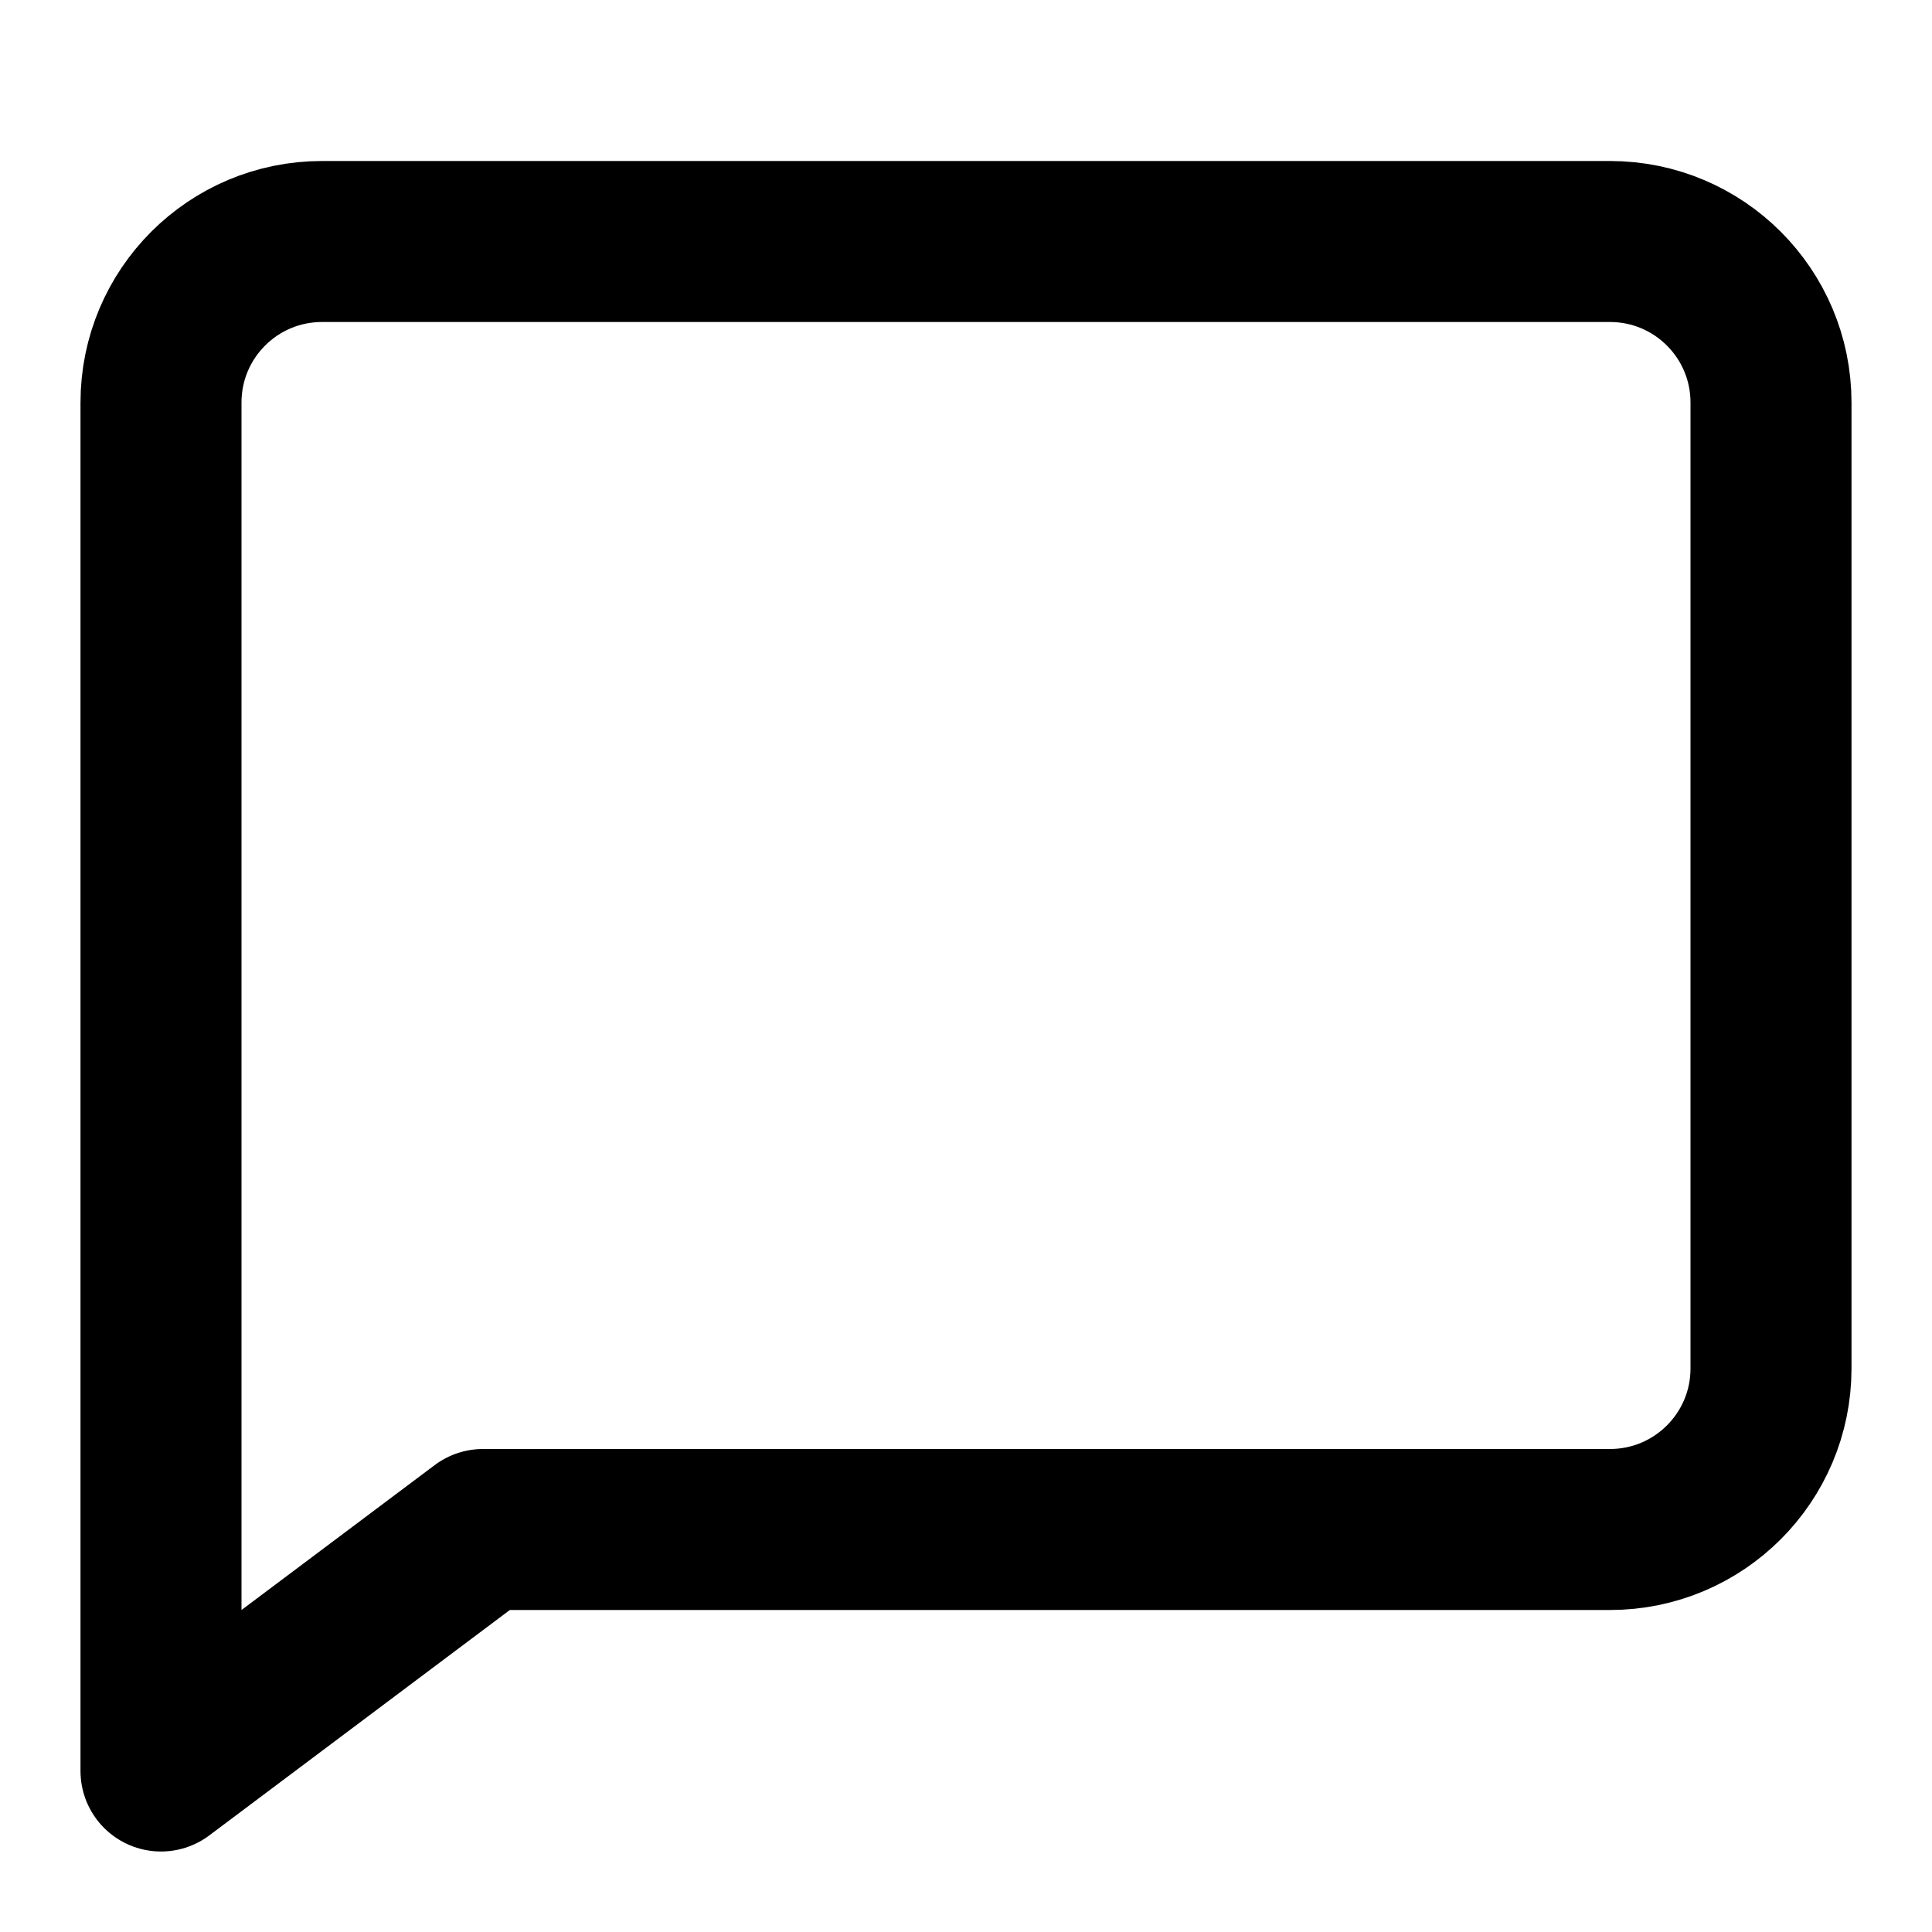
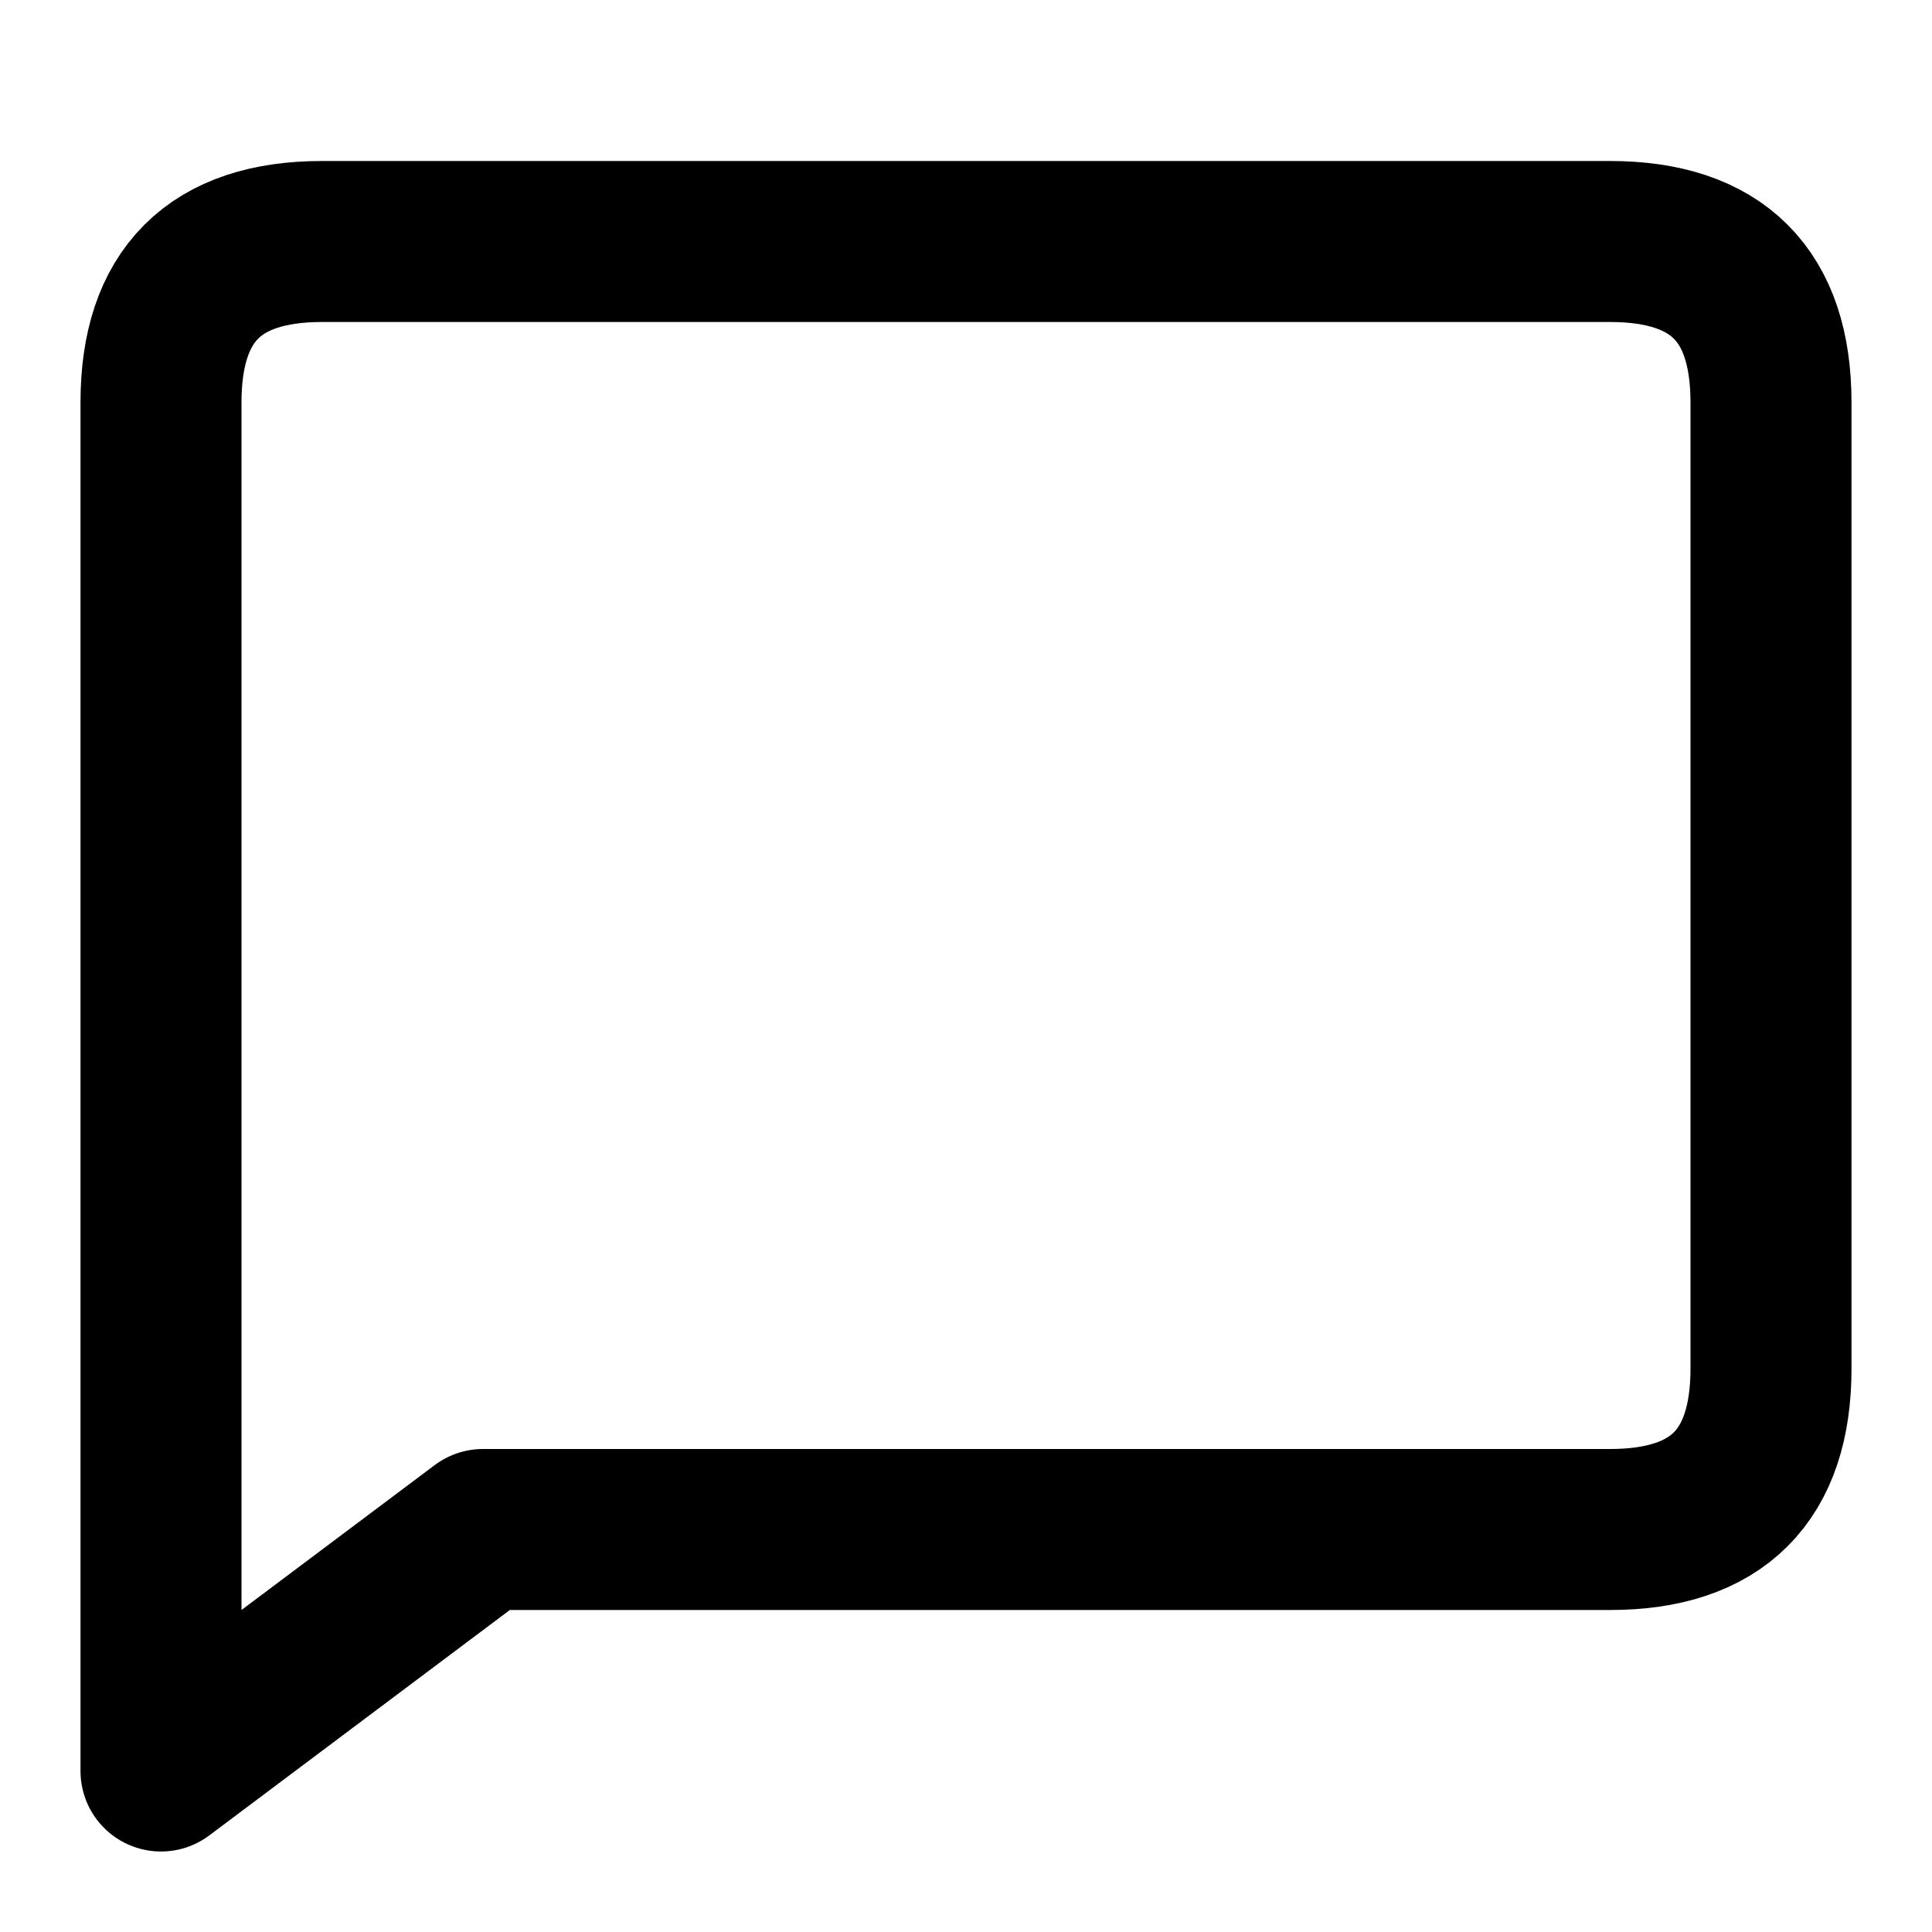
<svg xmlns="http://www.w3.org/2000/svg" class="i i-message" viewBox="0 0 24 24" fill="none" stroke="currentColor" stroke-width="2" stroke-linecap="round" stroke-linejoin="round">
-   <path d="M6 19h14a2 2 0 002-2V5a2 2 0 00-2-2H4a2 2 0 00-2 2v17Z" />
+   <path d="M6 19h14q2 0 2-2V5q0-2-2-2H4Q2 3 2 5v17Z" />
</svg>
